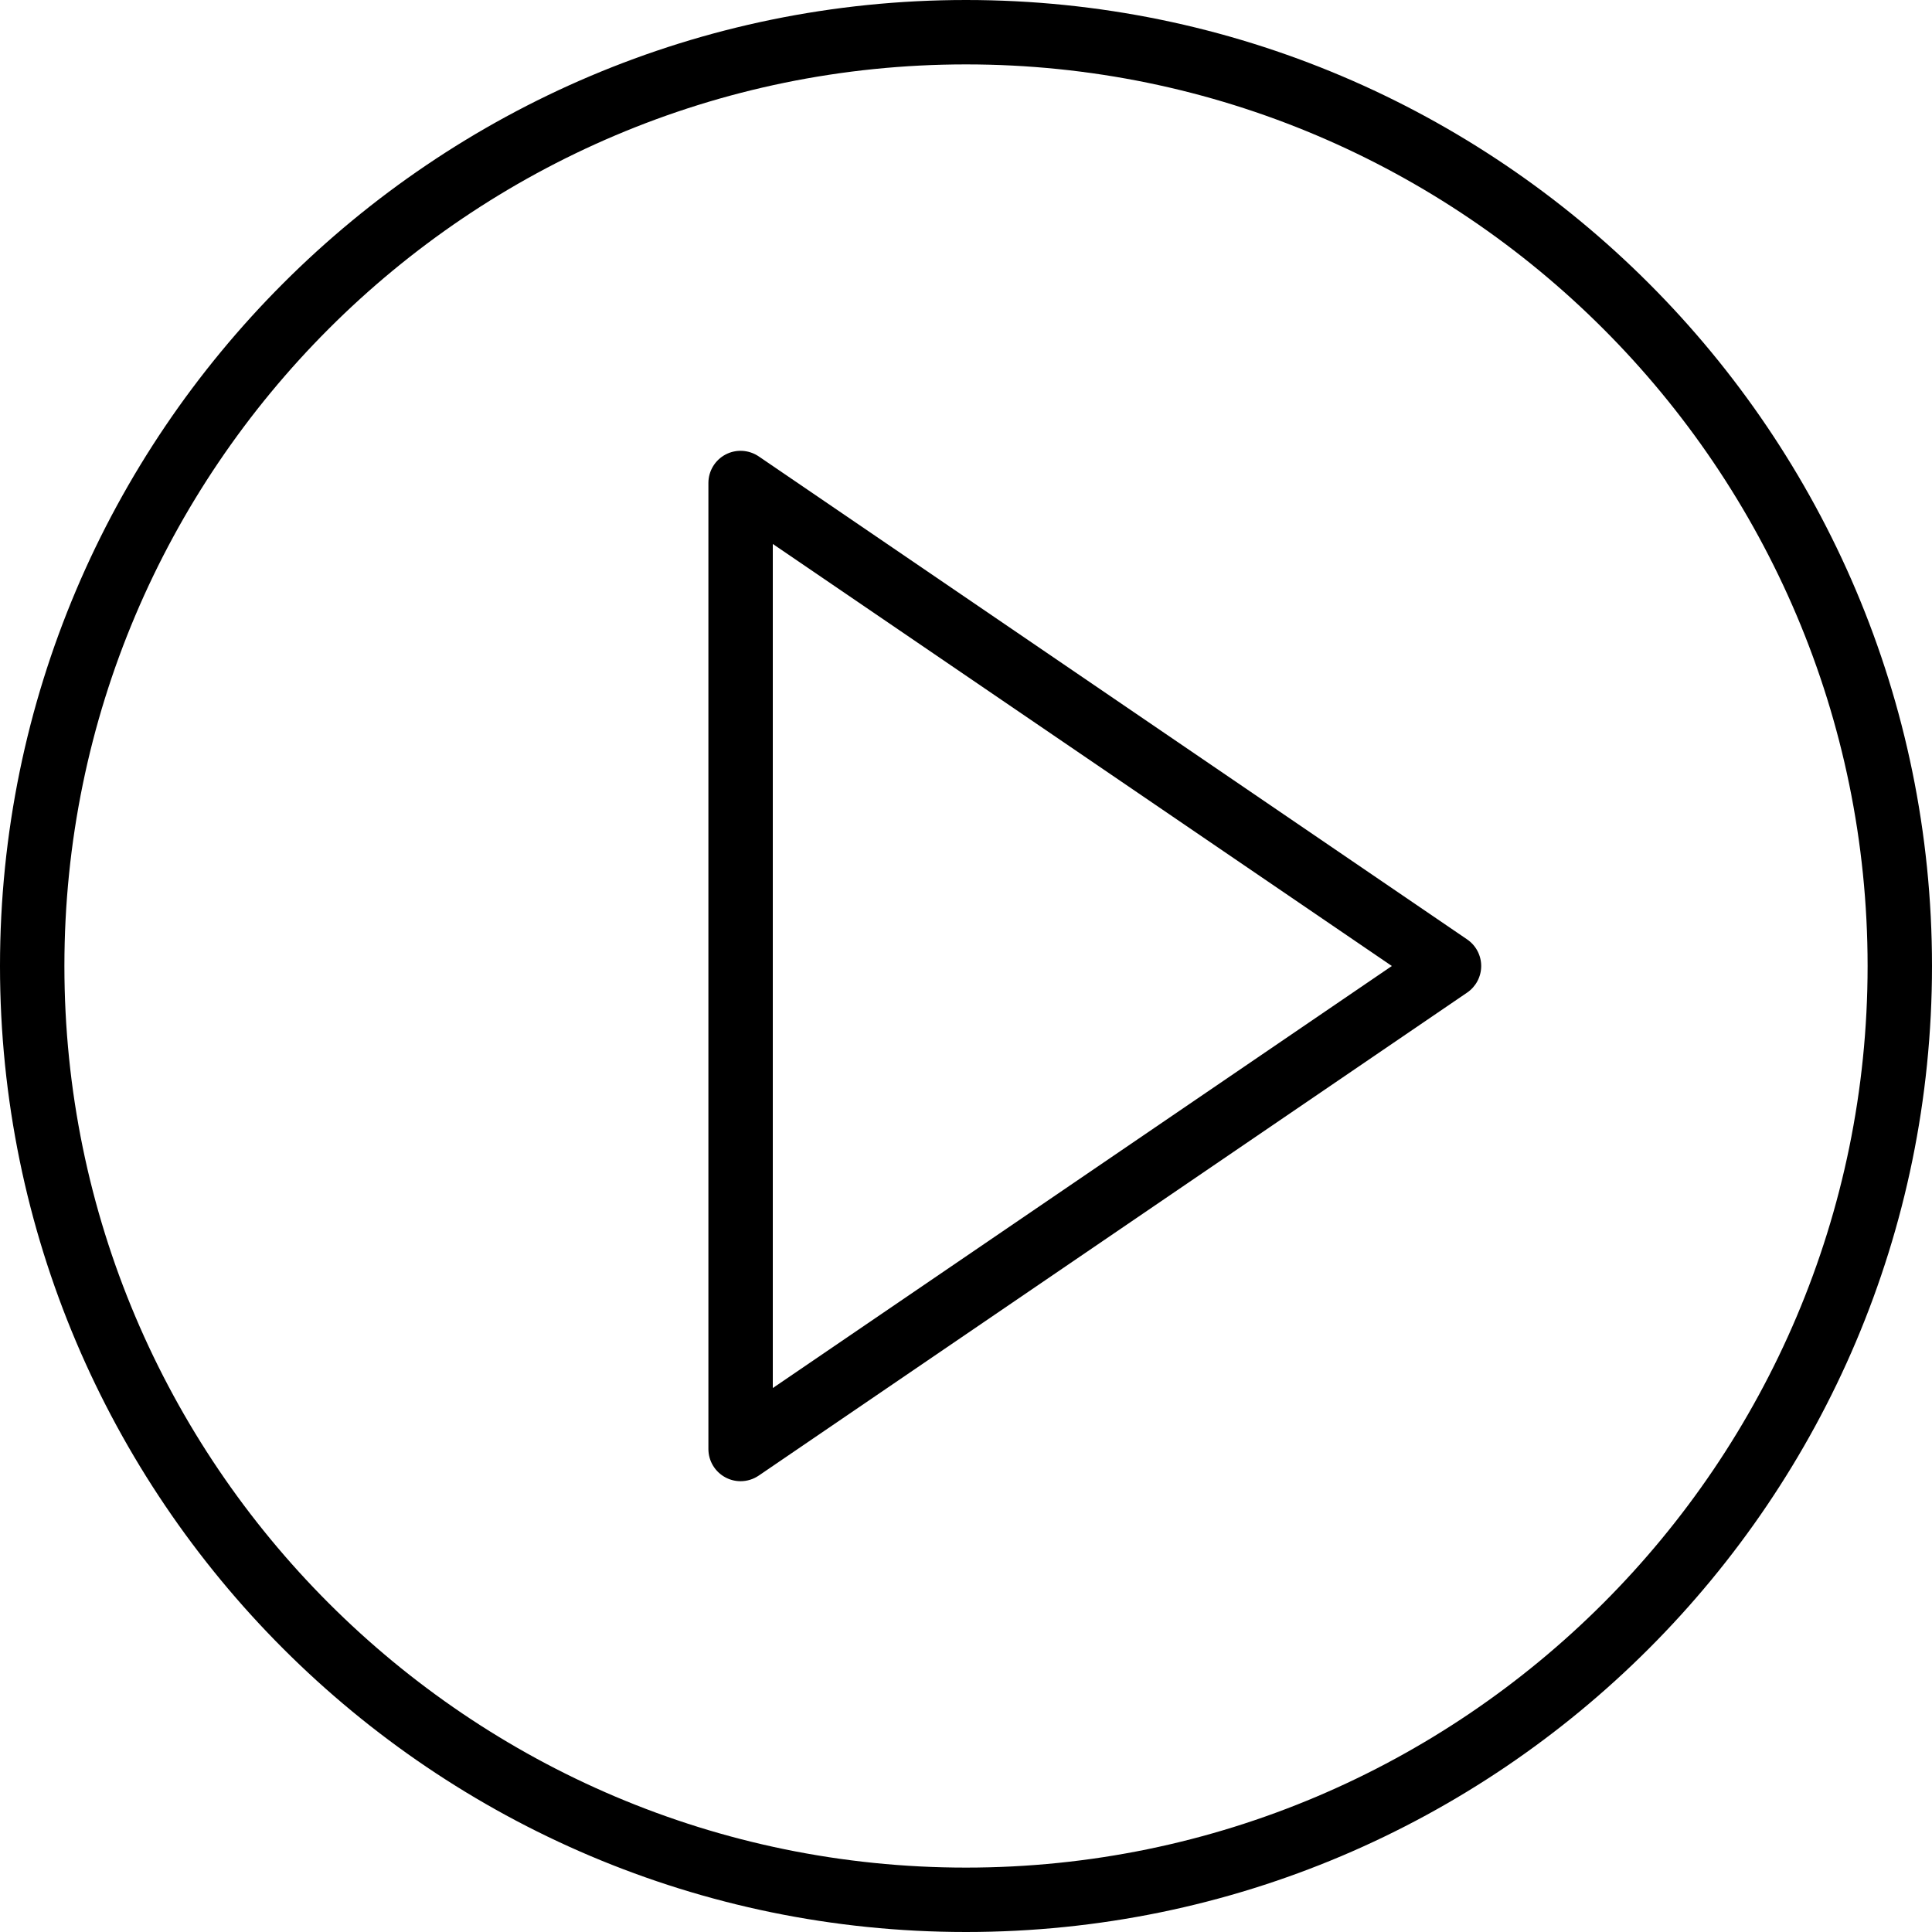
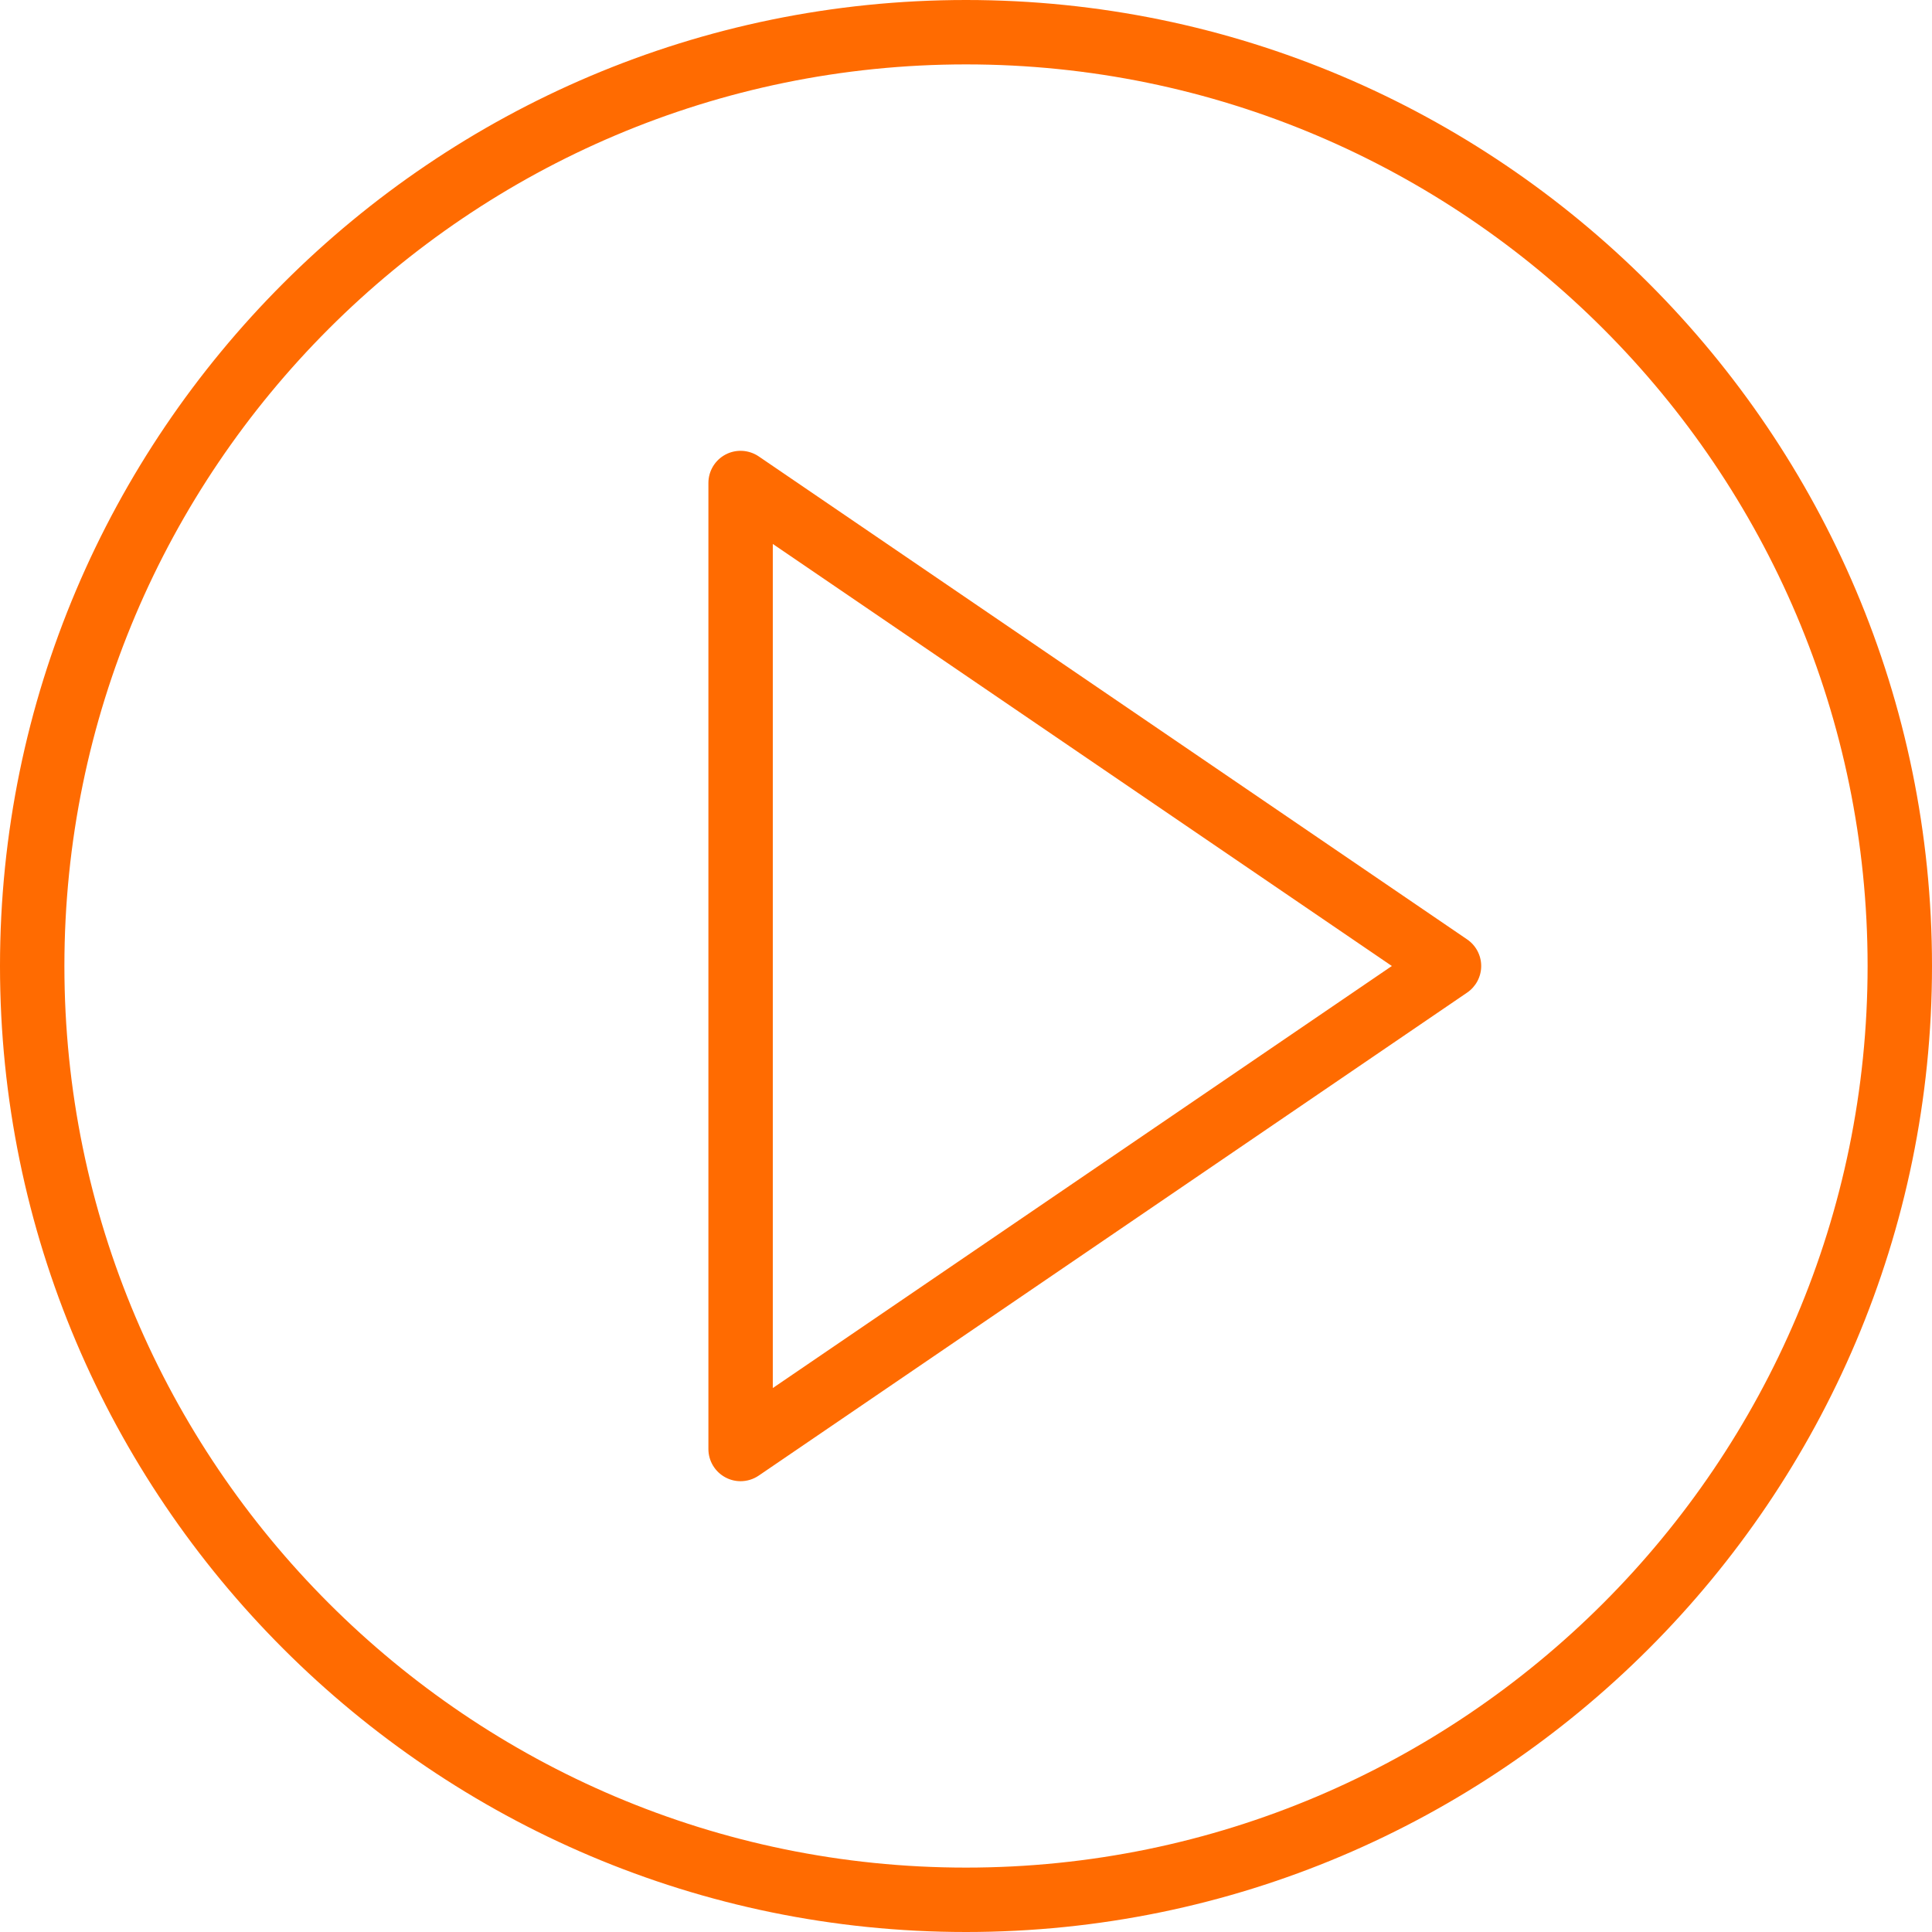
- <svg xmlns="http://www.w3.org/2000/svg" fill="#000000" height="800px" width="800px" version="1.1" id="Capa_1" viewBox="0 0 60 60" xml:space="preserve">
+ <svg xmlns="http://www.w3.org/2000/svg" fill="#ff6b01" height="800px" width="800px" version="1.1" id="Capa_1" viewBox="0 0 60 60" xml:space="preserve">
  <g>
    <path d="M45.563,29.174l-22-15c-0.307-0.208-0.703-0.231-1.031-0.058C22.205,14.289,22,14.629,22,15v30   c0,0.371,0.205,0.711,0.533,0.884C22.679,45.962,22.84,46,23,46c0.197,0,0.394-0.059,0.563-0.174l22-15   C45.836,30.64,46,30.331,46,30S45.836,29.36,45.563,29.174z M24,43.107V16.893L43.225,30L24,43.107z" />
    <path d="M30,0C13.458,0,0,13.458,0,30s13.458,30,30,30s30-13.458,30-30S46.542,0,30,0z M30,58C14.561,58,2,45.439,2,30   S14.561,2,30,2s28,12.561,28,28S45.439,58,30,58z" />
  </g>
</svg>
